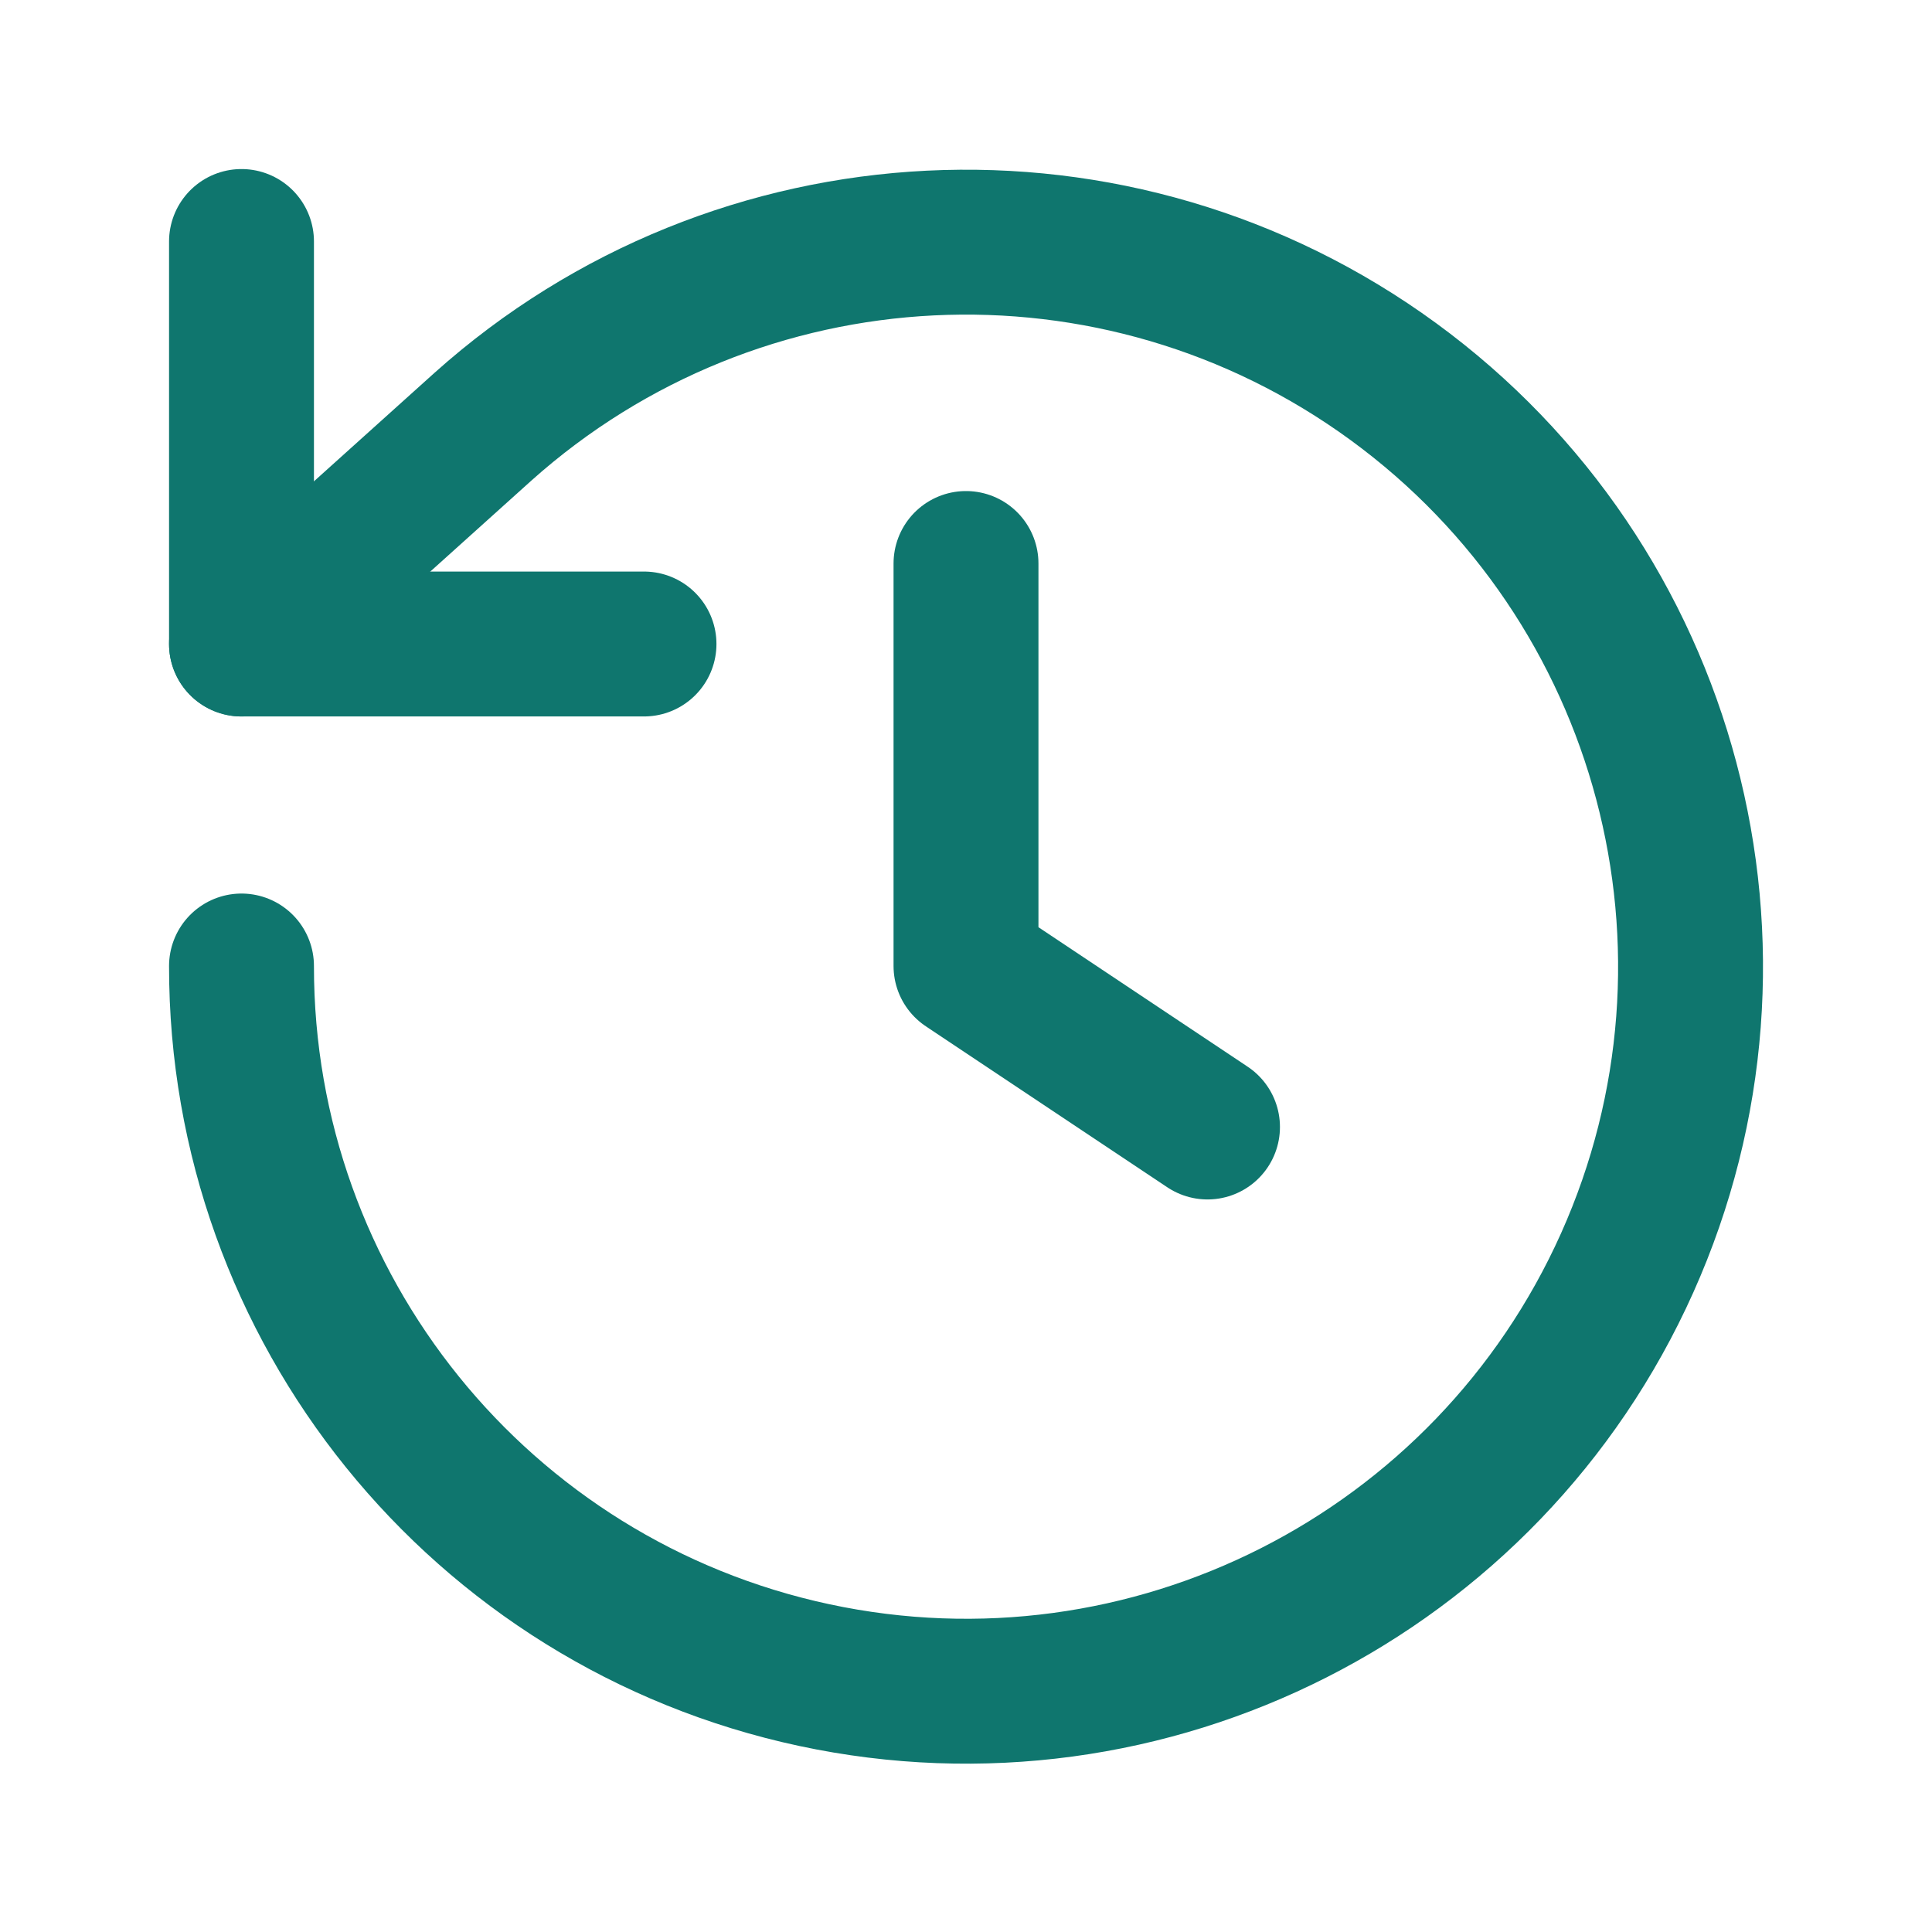
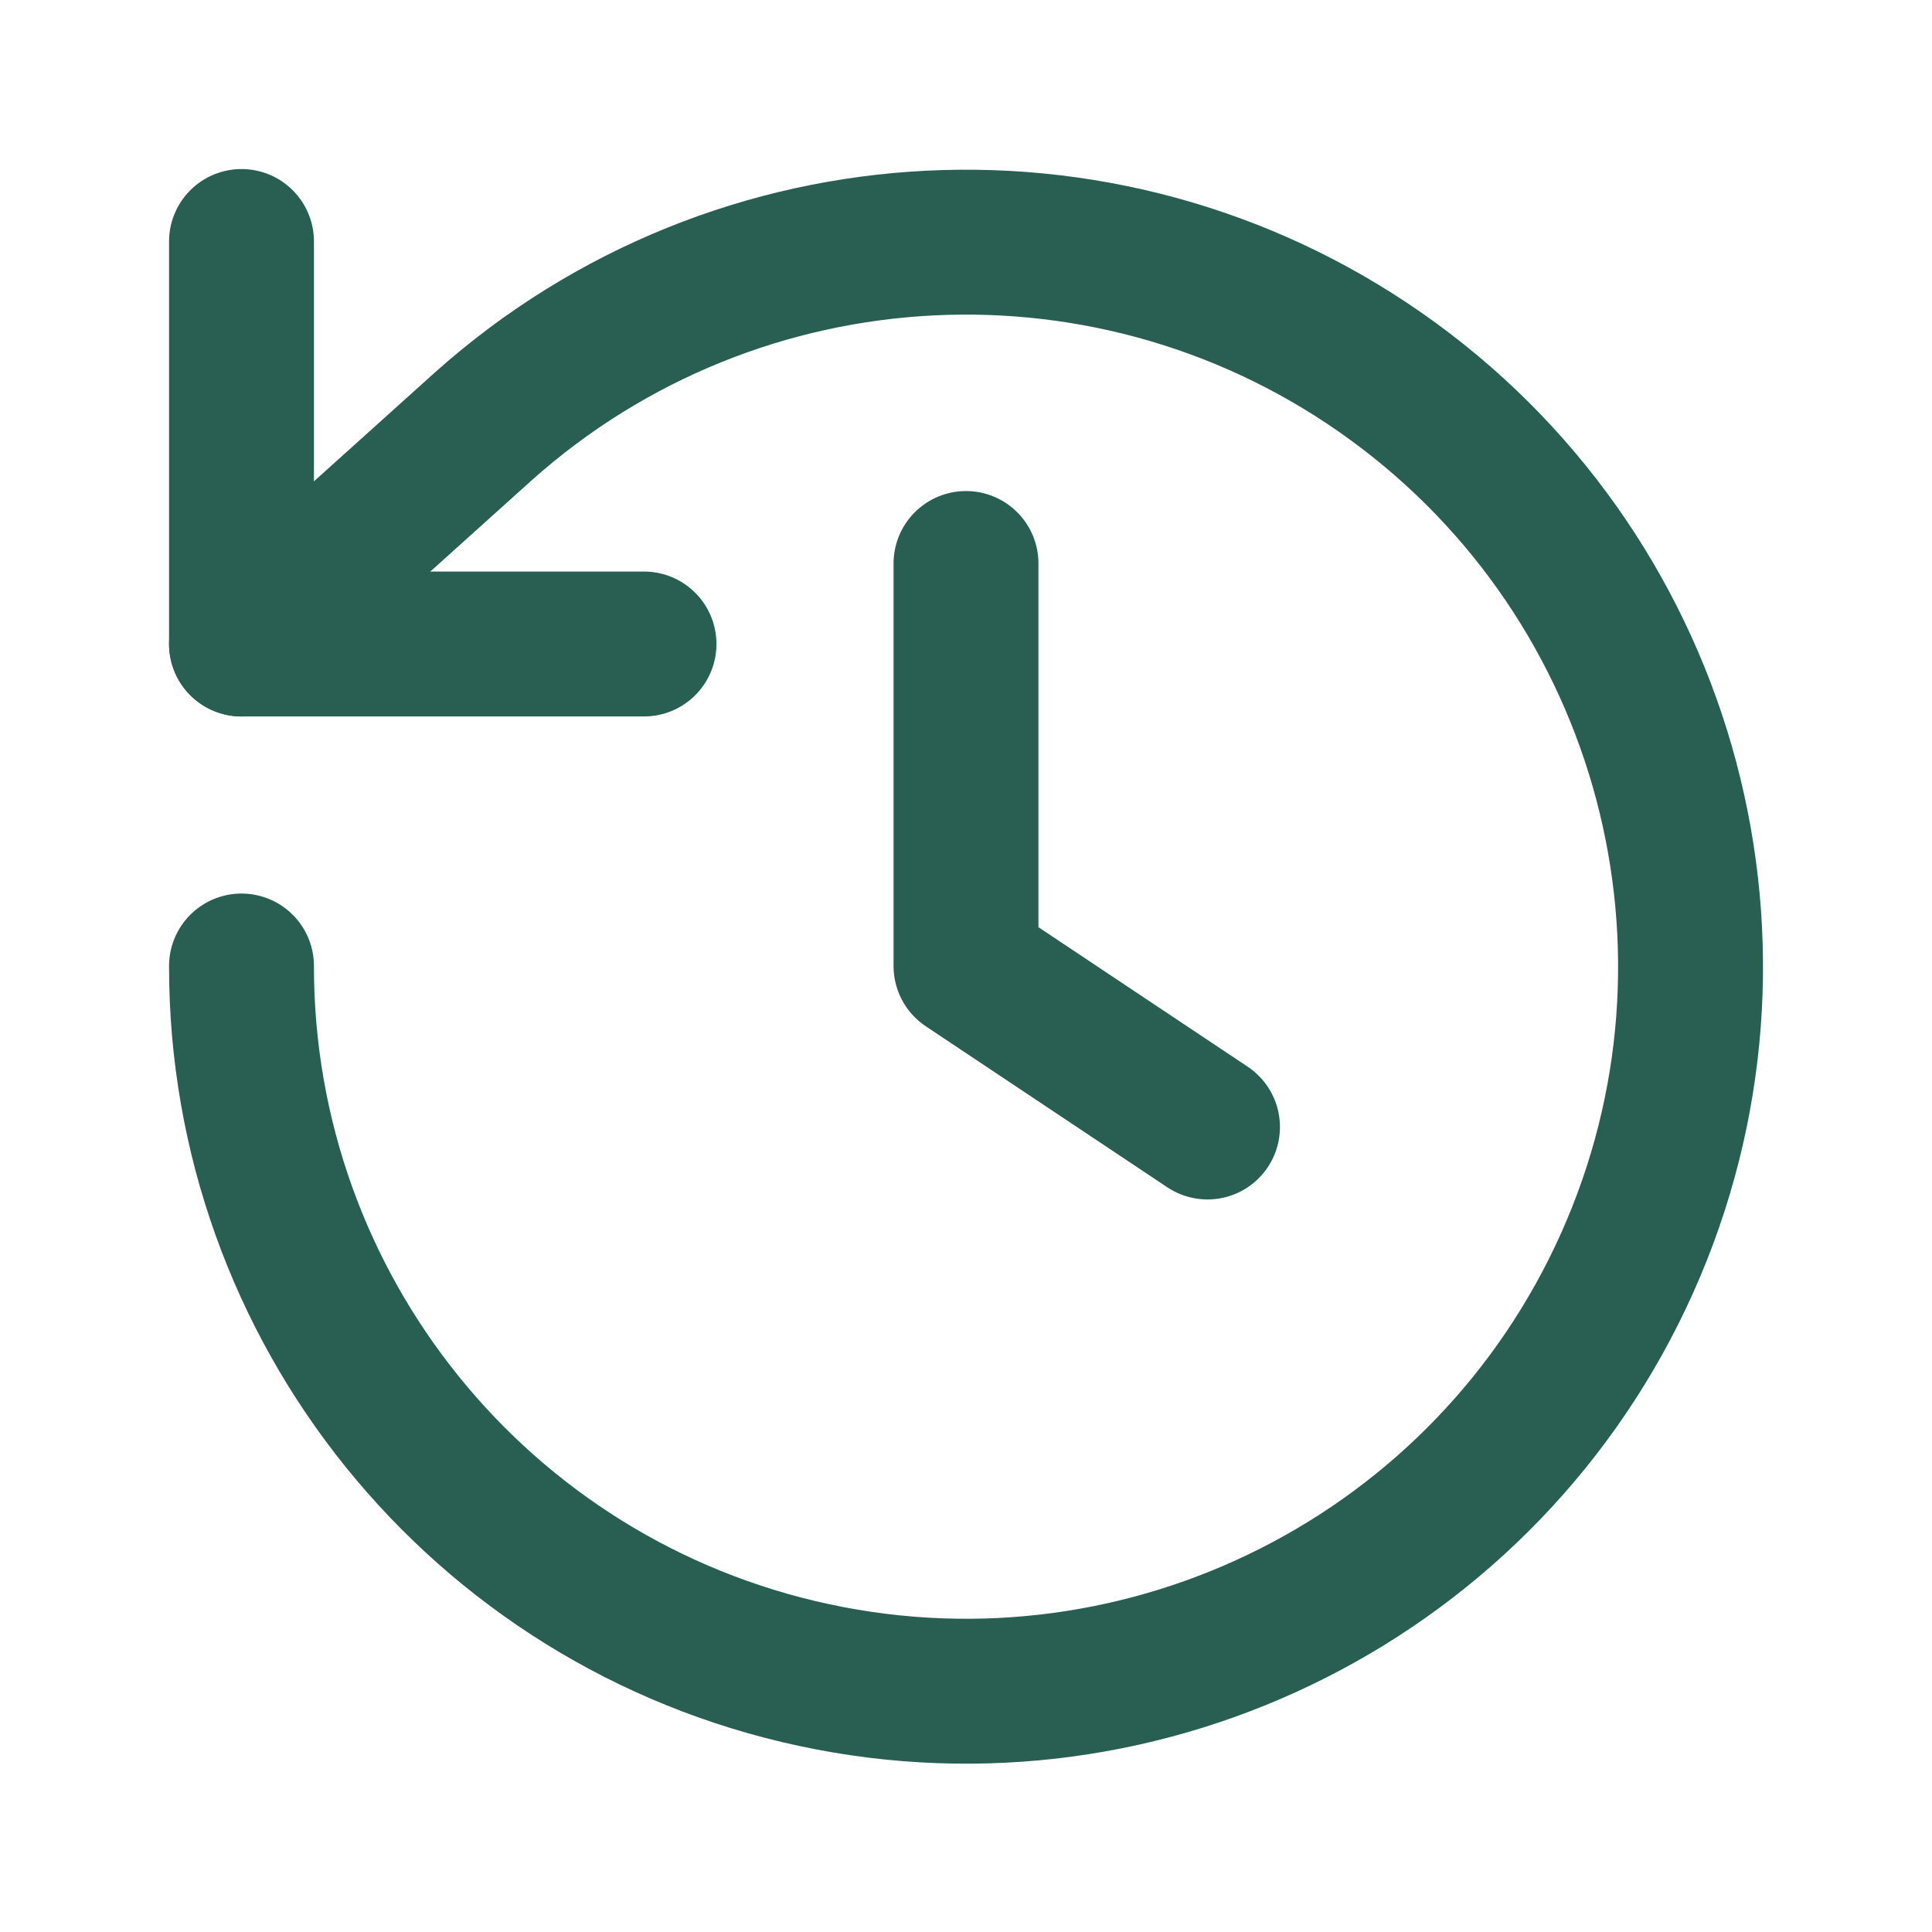
- <svg xmlns="http://www.w3.org/2000/svg" width="20" height="20" viewBox="0 0 24 24" fill="none" stroke="#0f766e" stroke-width="1.8" stroke-linecap="round" stroke-linejoin="round">
+ <svg xmlns="http://www.w3.org/2000/svg" width="20" height="20" viewBox="0 0 24 24" fill="none" stroke="#285F52" stroke-width="1.8" stroke-linecap="round" stroke-linejoin="round">
  <path d="M3 12a9 9 0 1 0 3-6.7L3 8" />
  <path d="M3 3v5h5M12 7v5l3 2" />
</svg>
